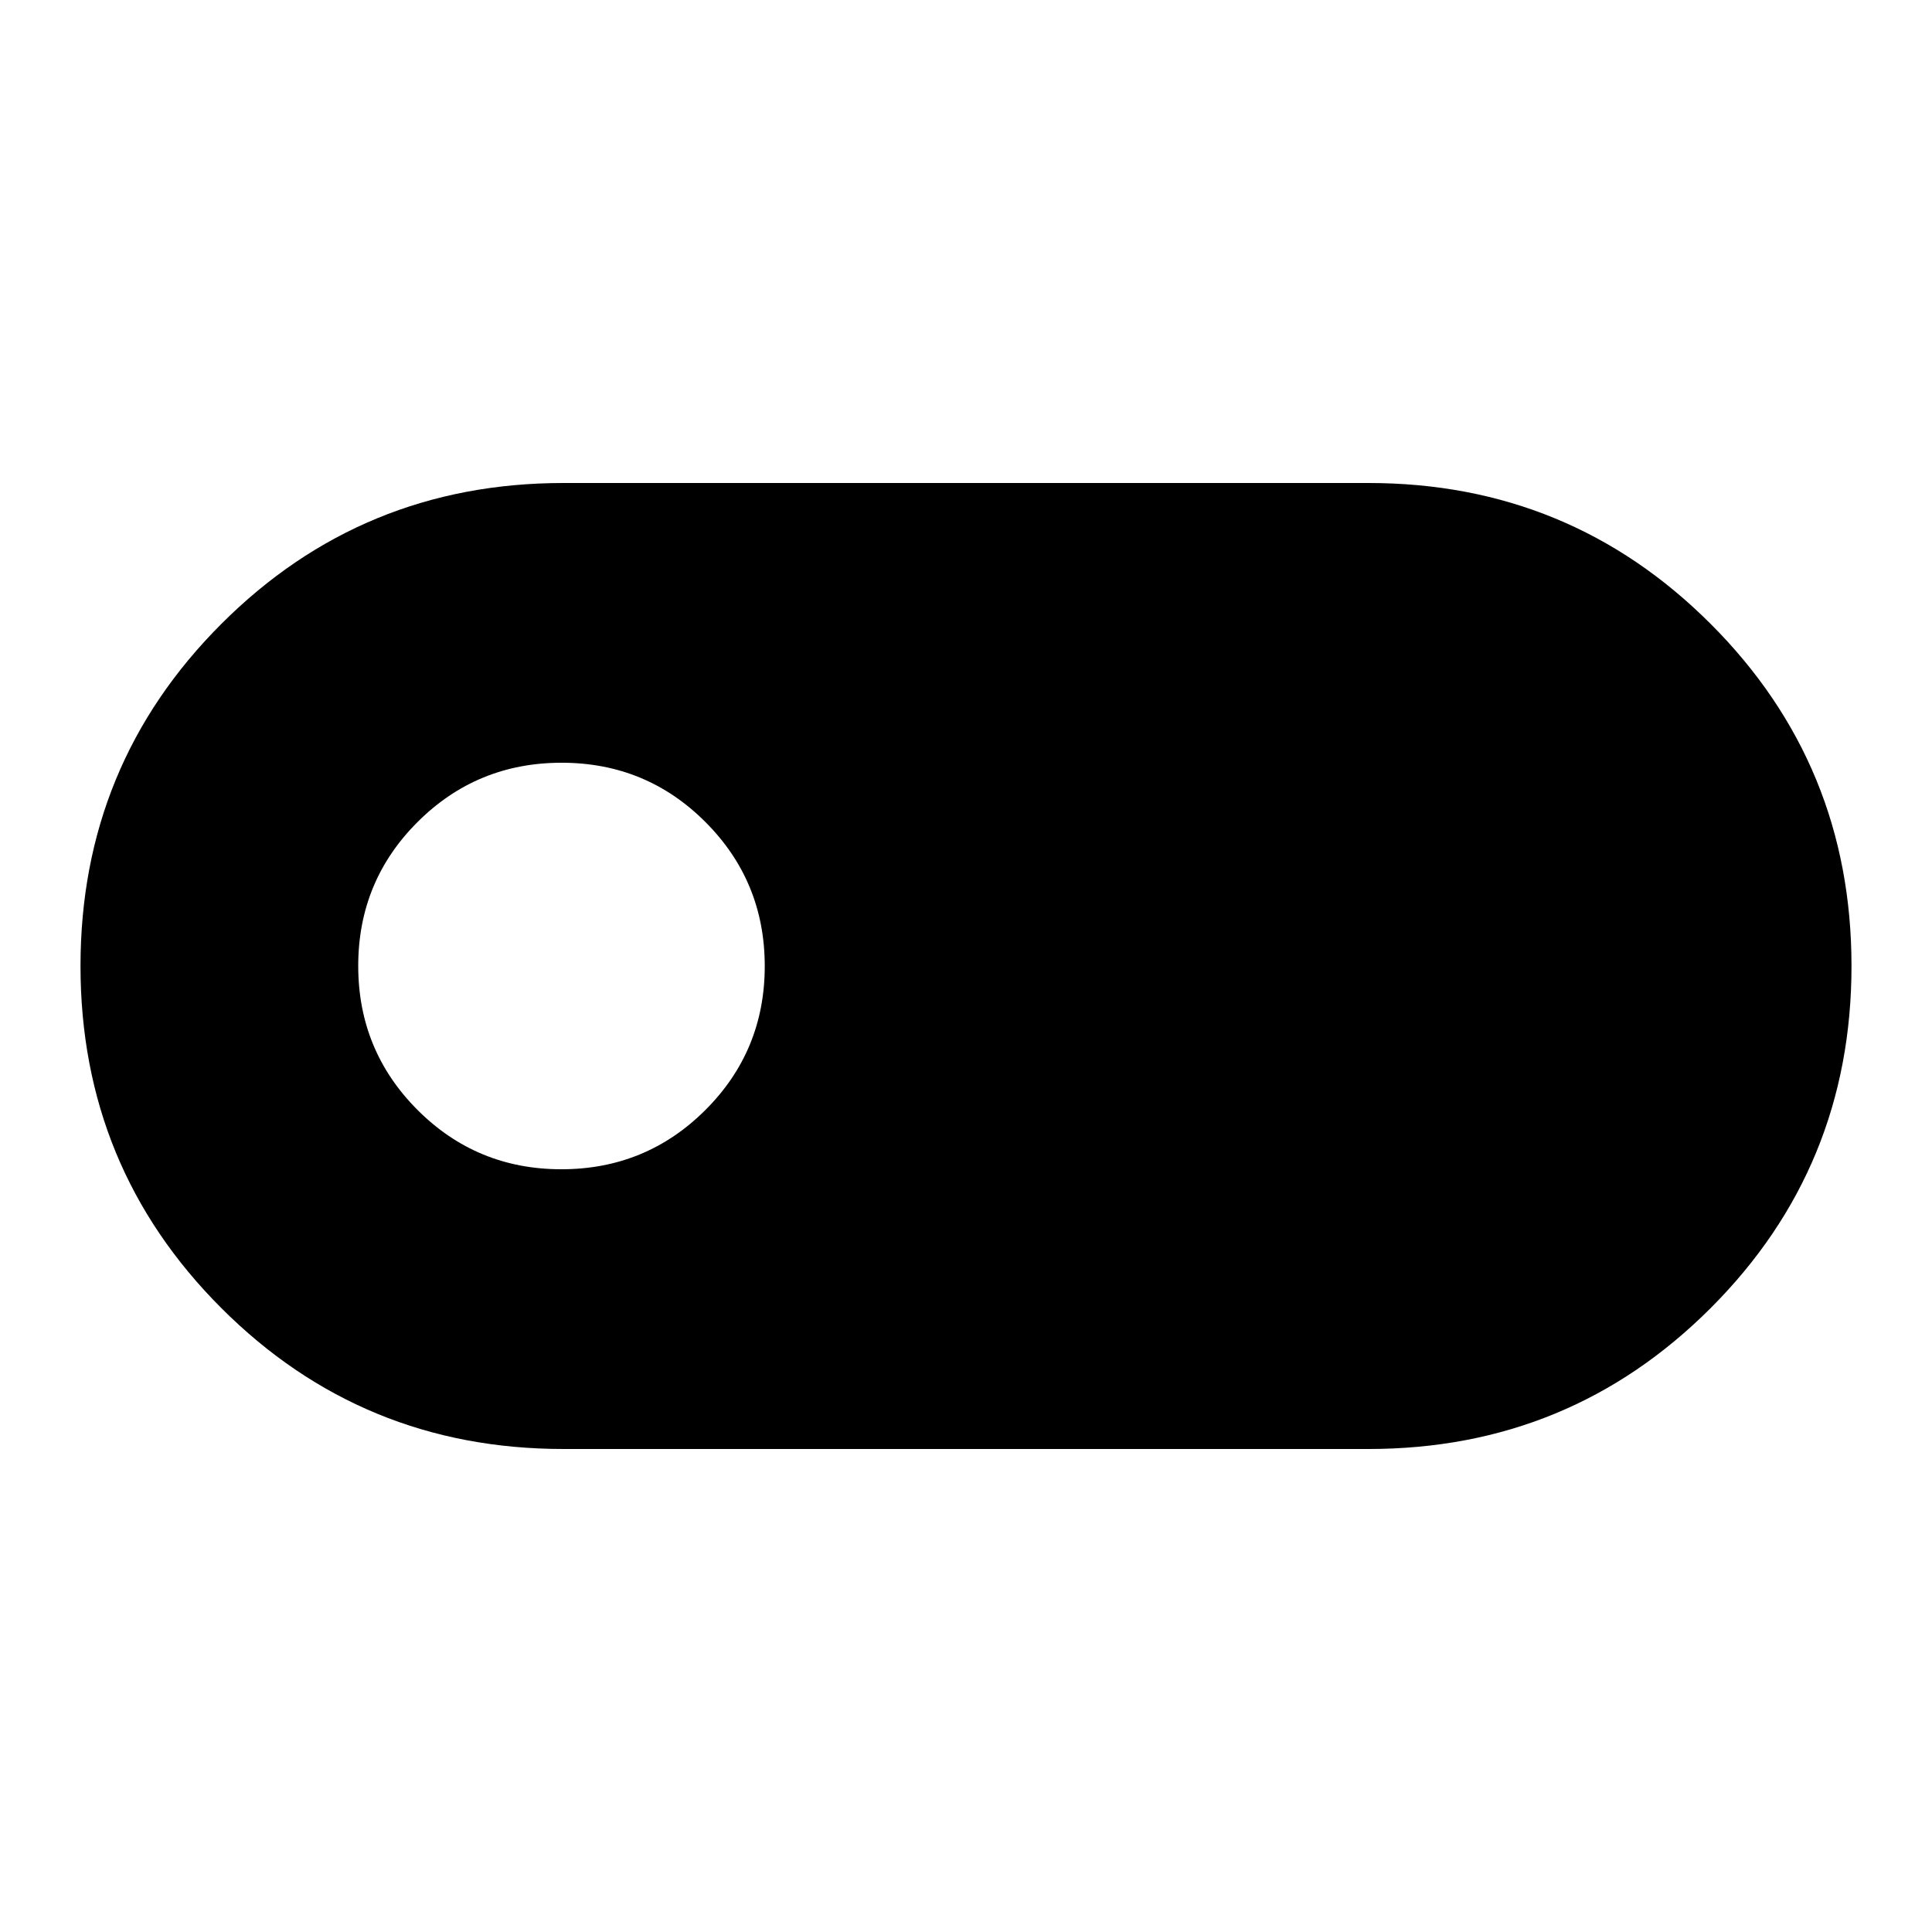
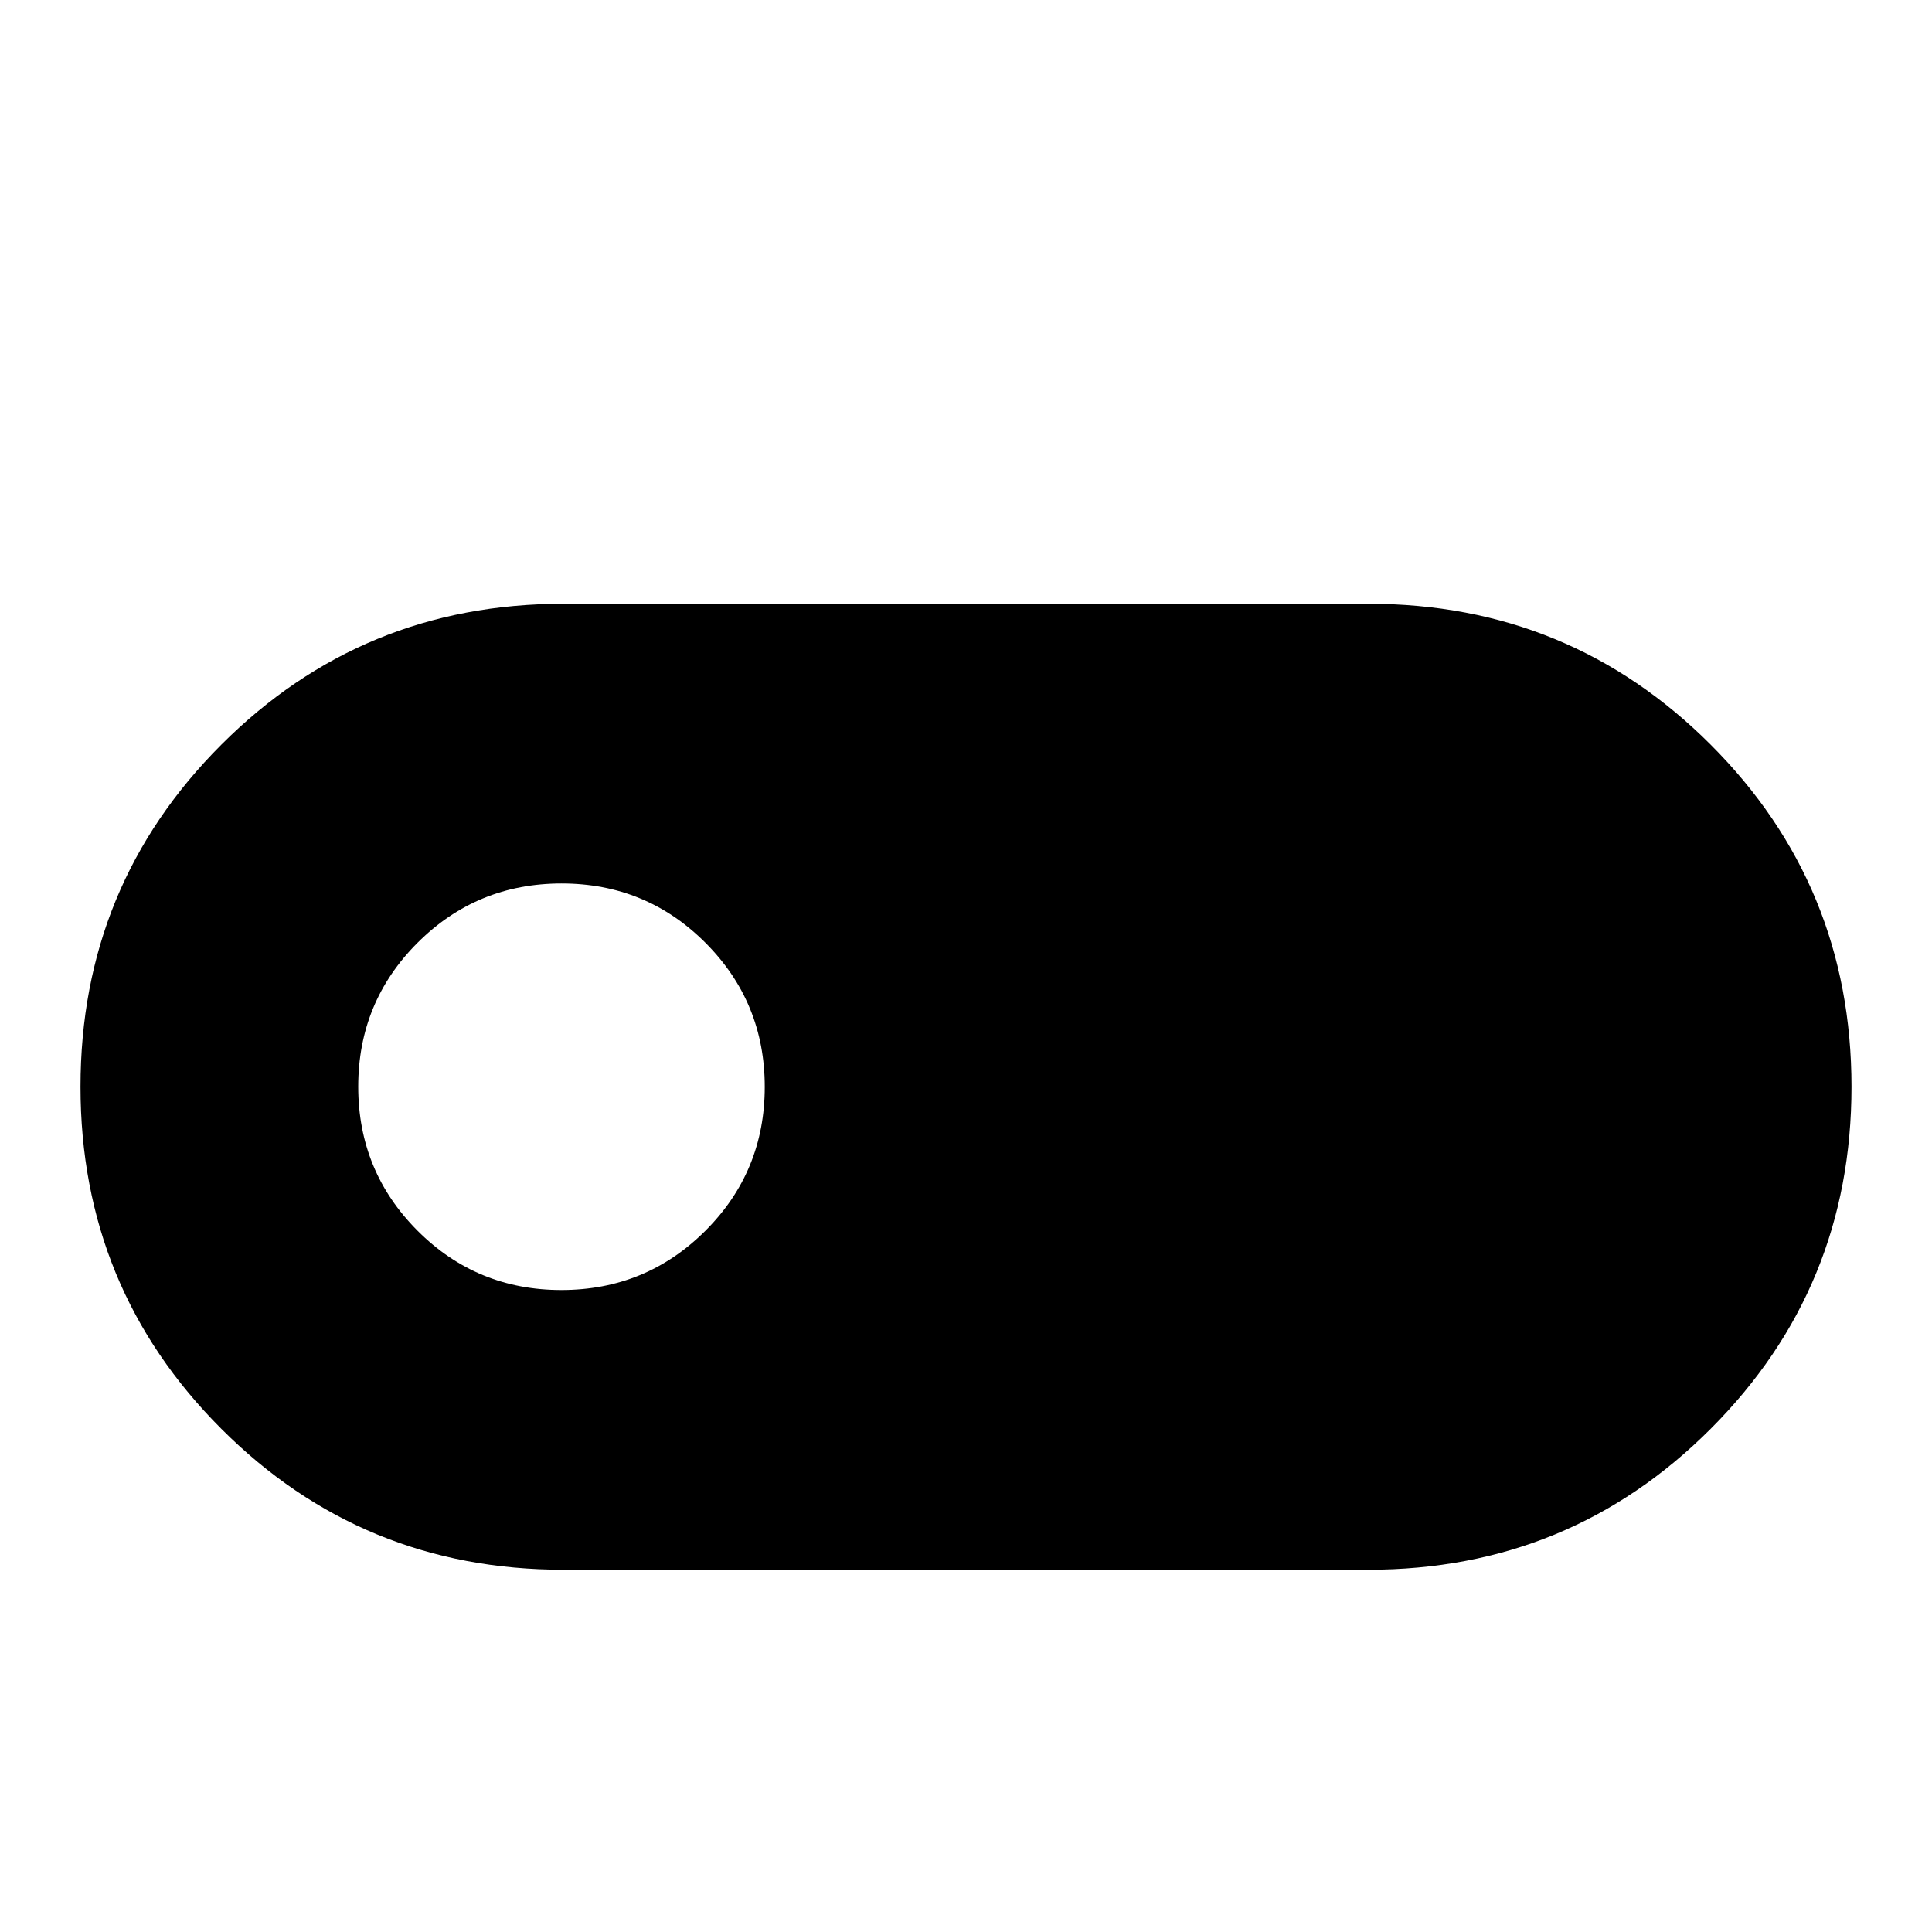
- <svg xmlns="http://www.w3.org/2000/svg" width="48" height="48" viewBox="0 -960 960 960">
+ <svg xmlns="http://www.w3.org/2000/svg" width="48" height="48" viewBox="0 -900 960 720">
  <path d="M280-240q-100 0-170-70T40-480q0-100 70-170t170-70h400q100 0 170 70t70 170q0 100-70 170t-170 70H280Zm-1.059-139Q321-379 350.5-408.441t29.5-71.5Q380-522 350.559-551.5t-71.5-29.5Q237-581 207.5-551.559t-29.5 71.5Q178-438 207.441-408.5t71.5 29.5Z" />
</svg>
